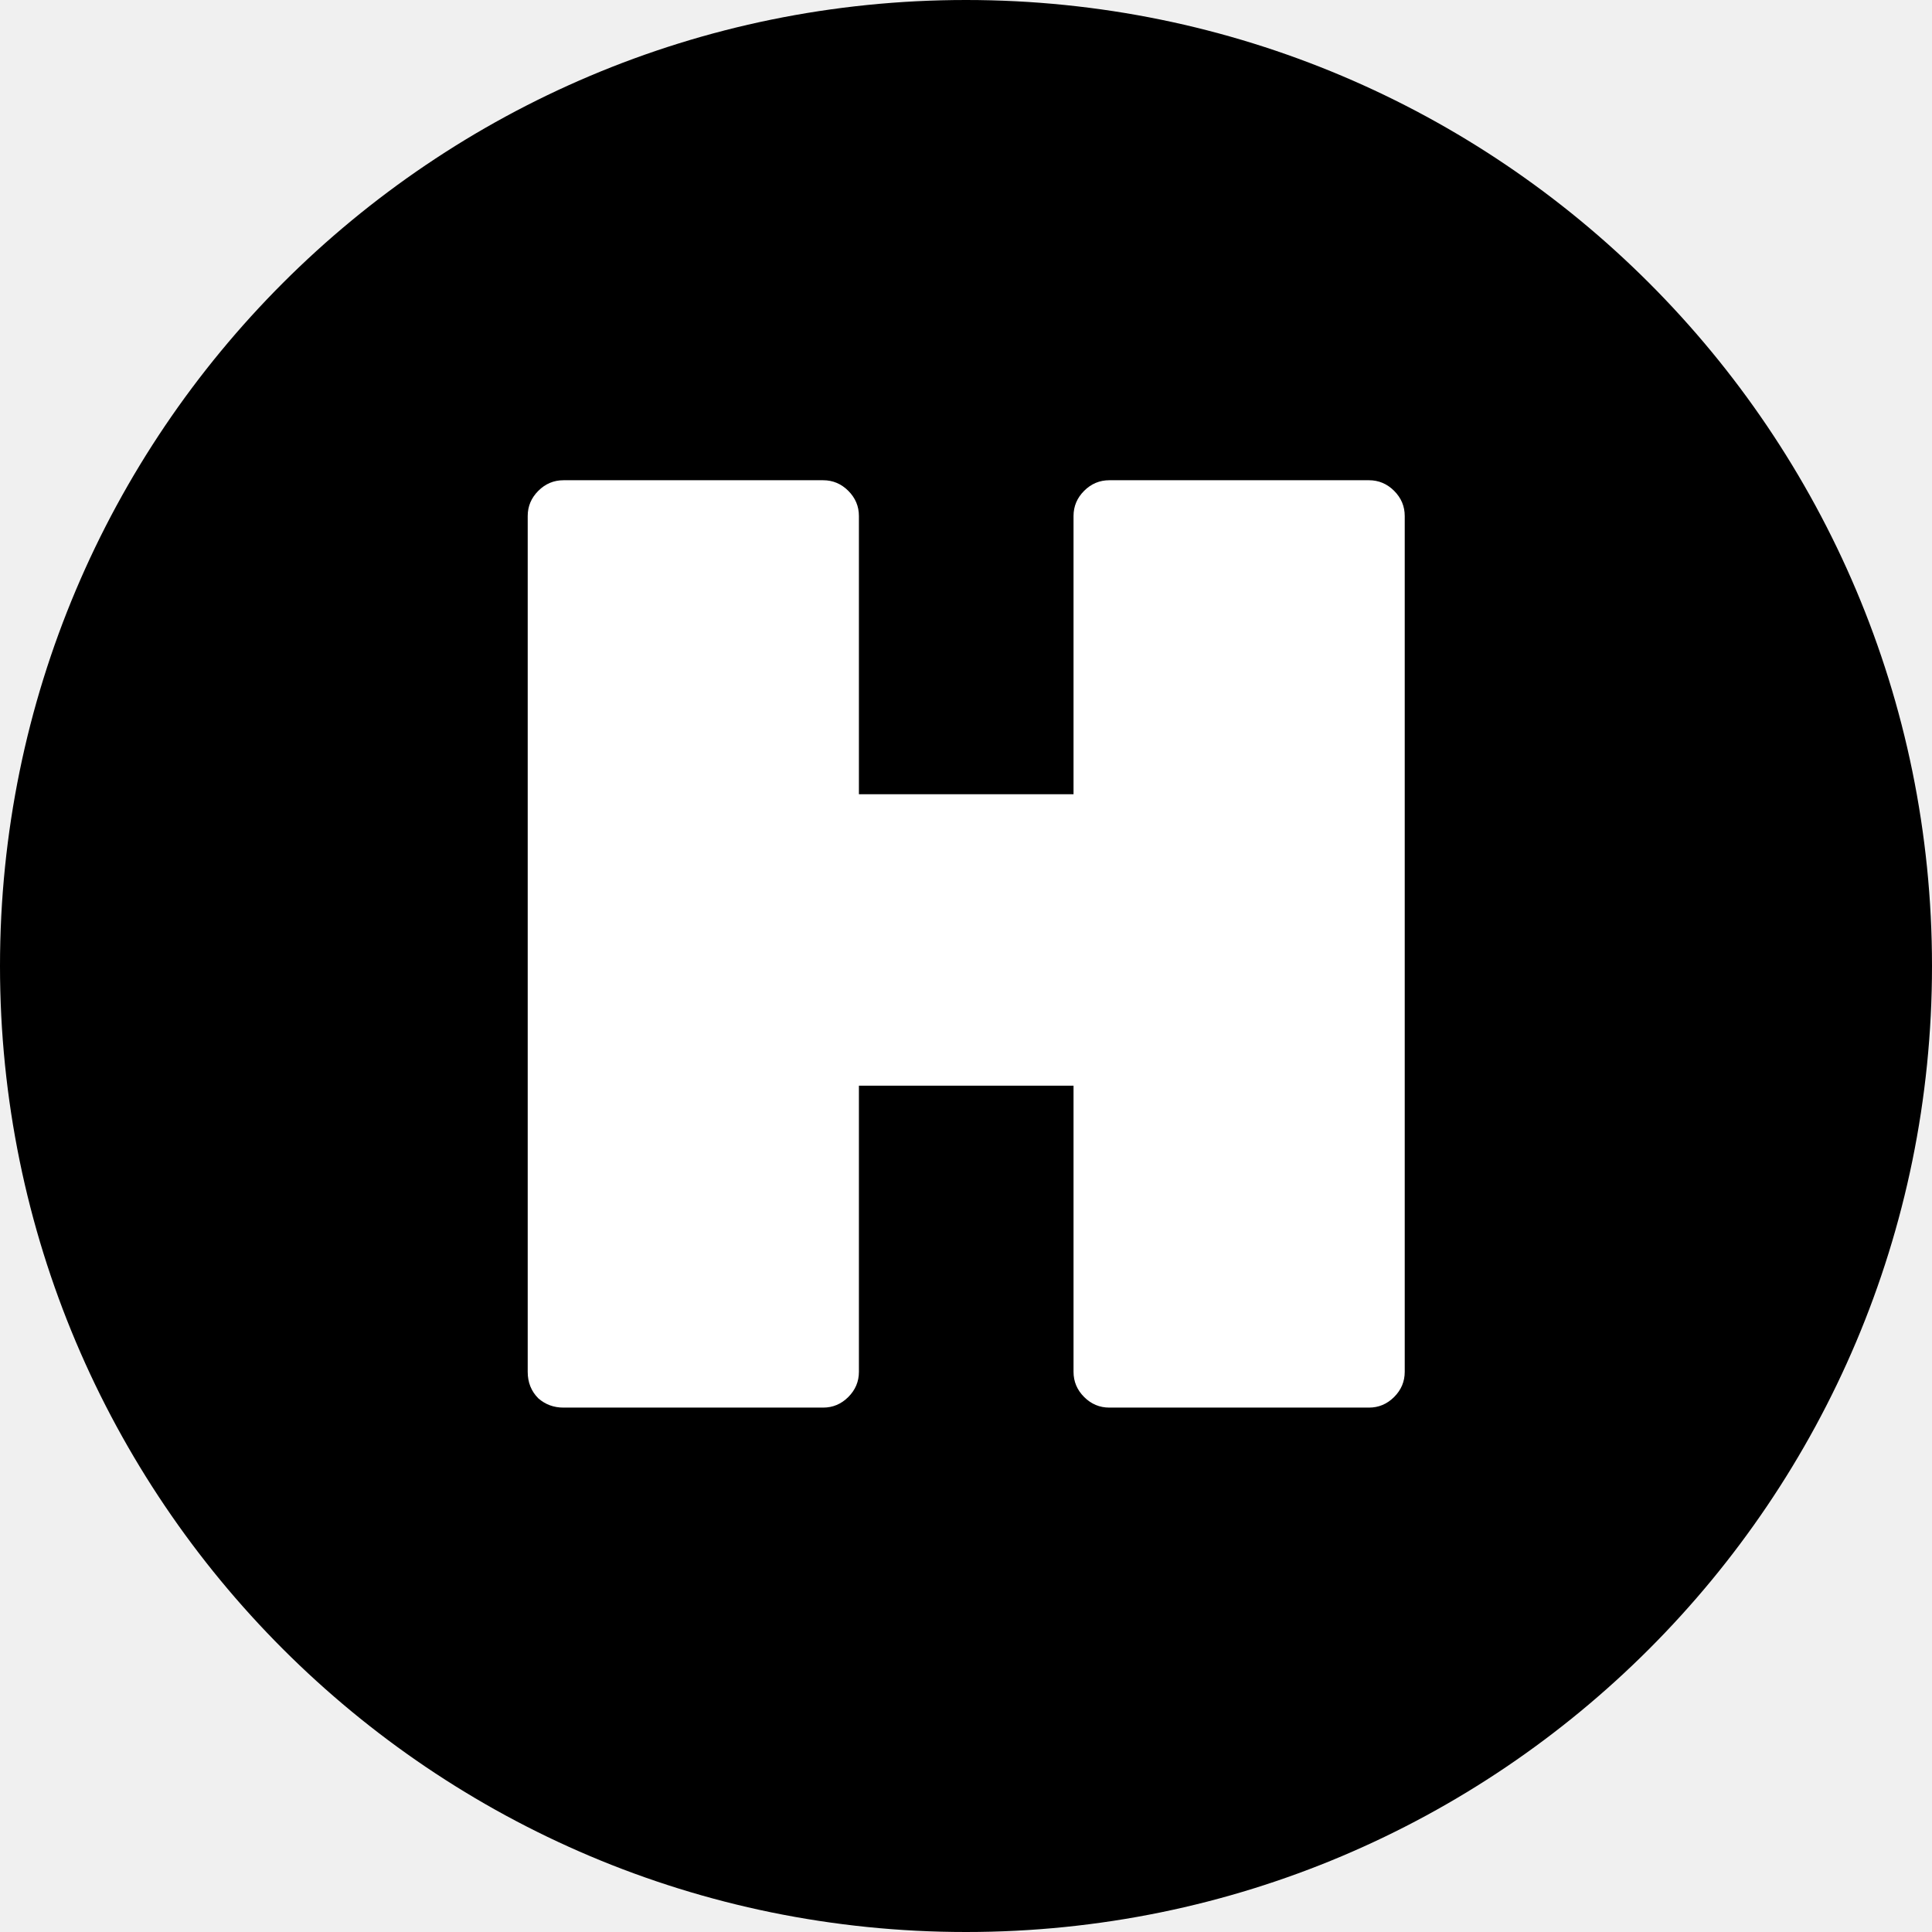
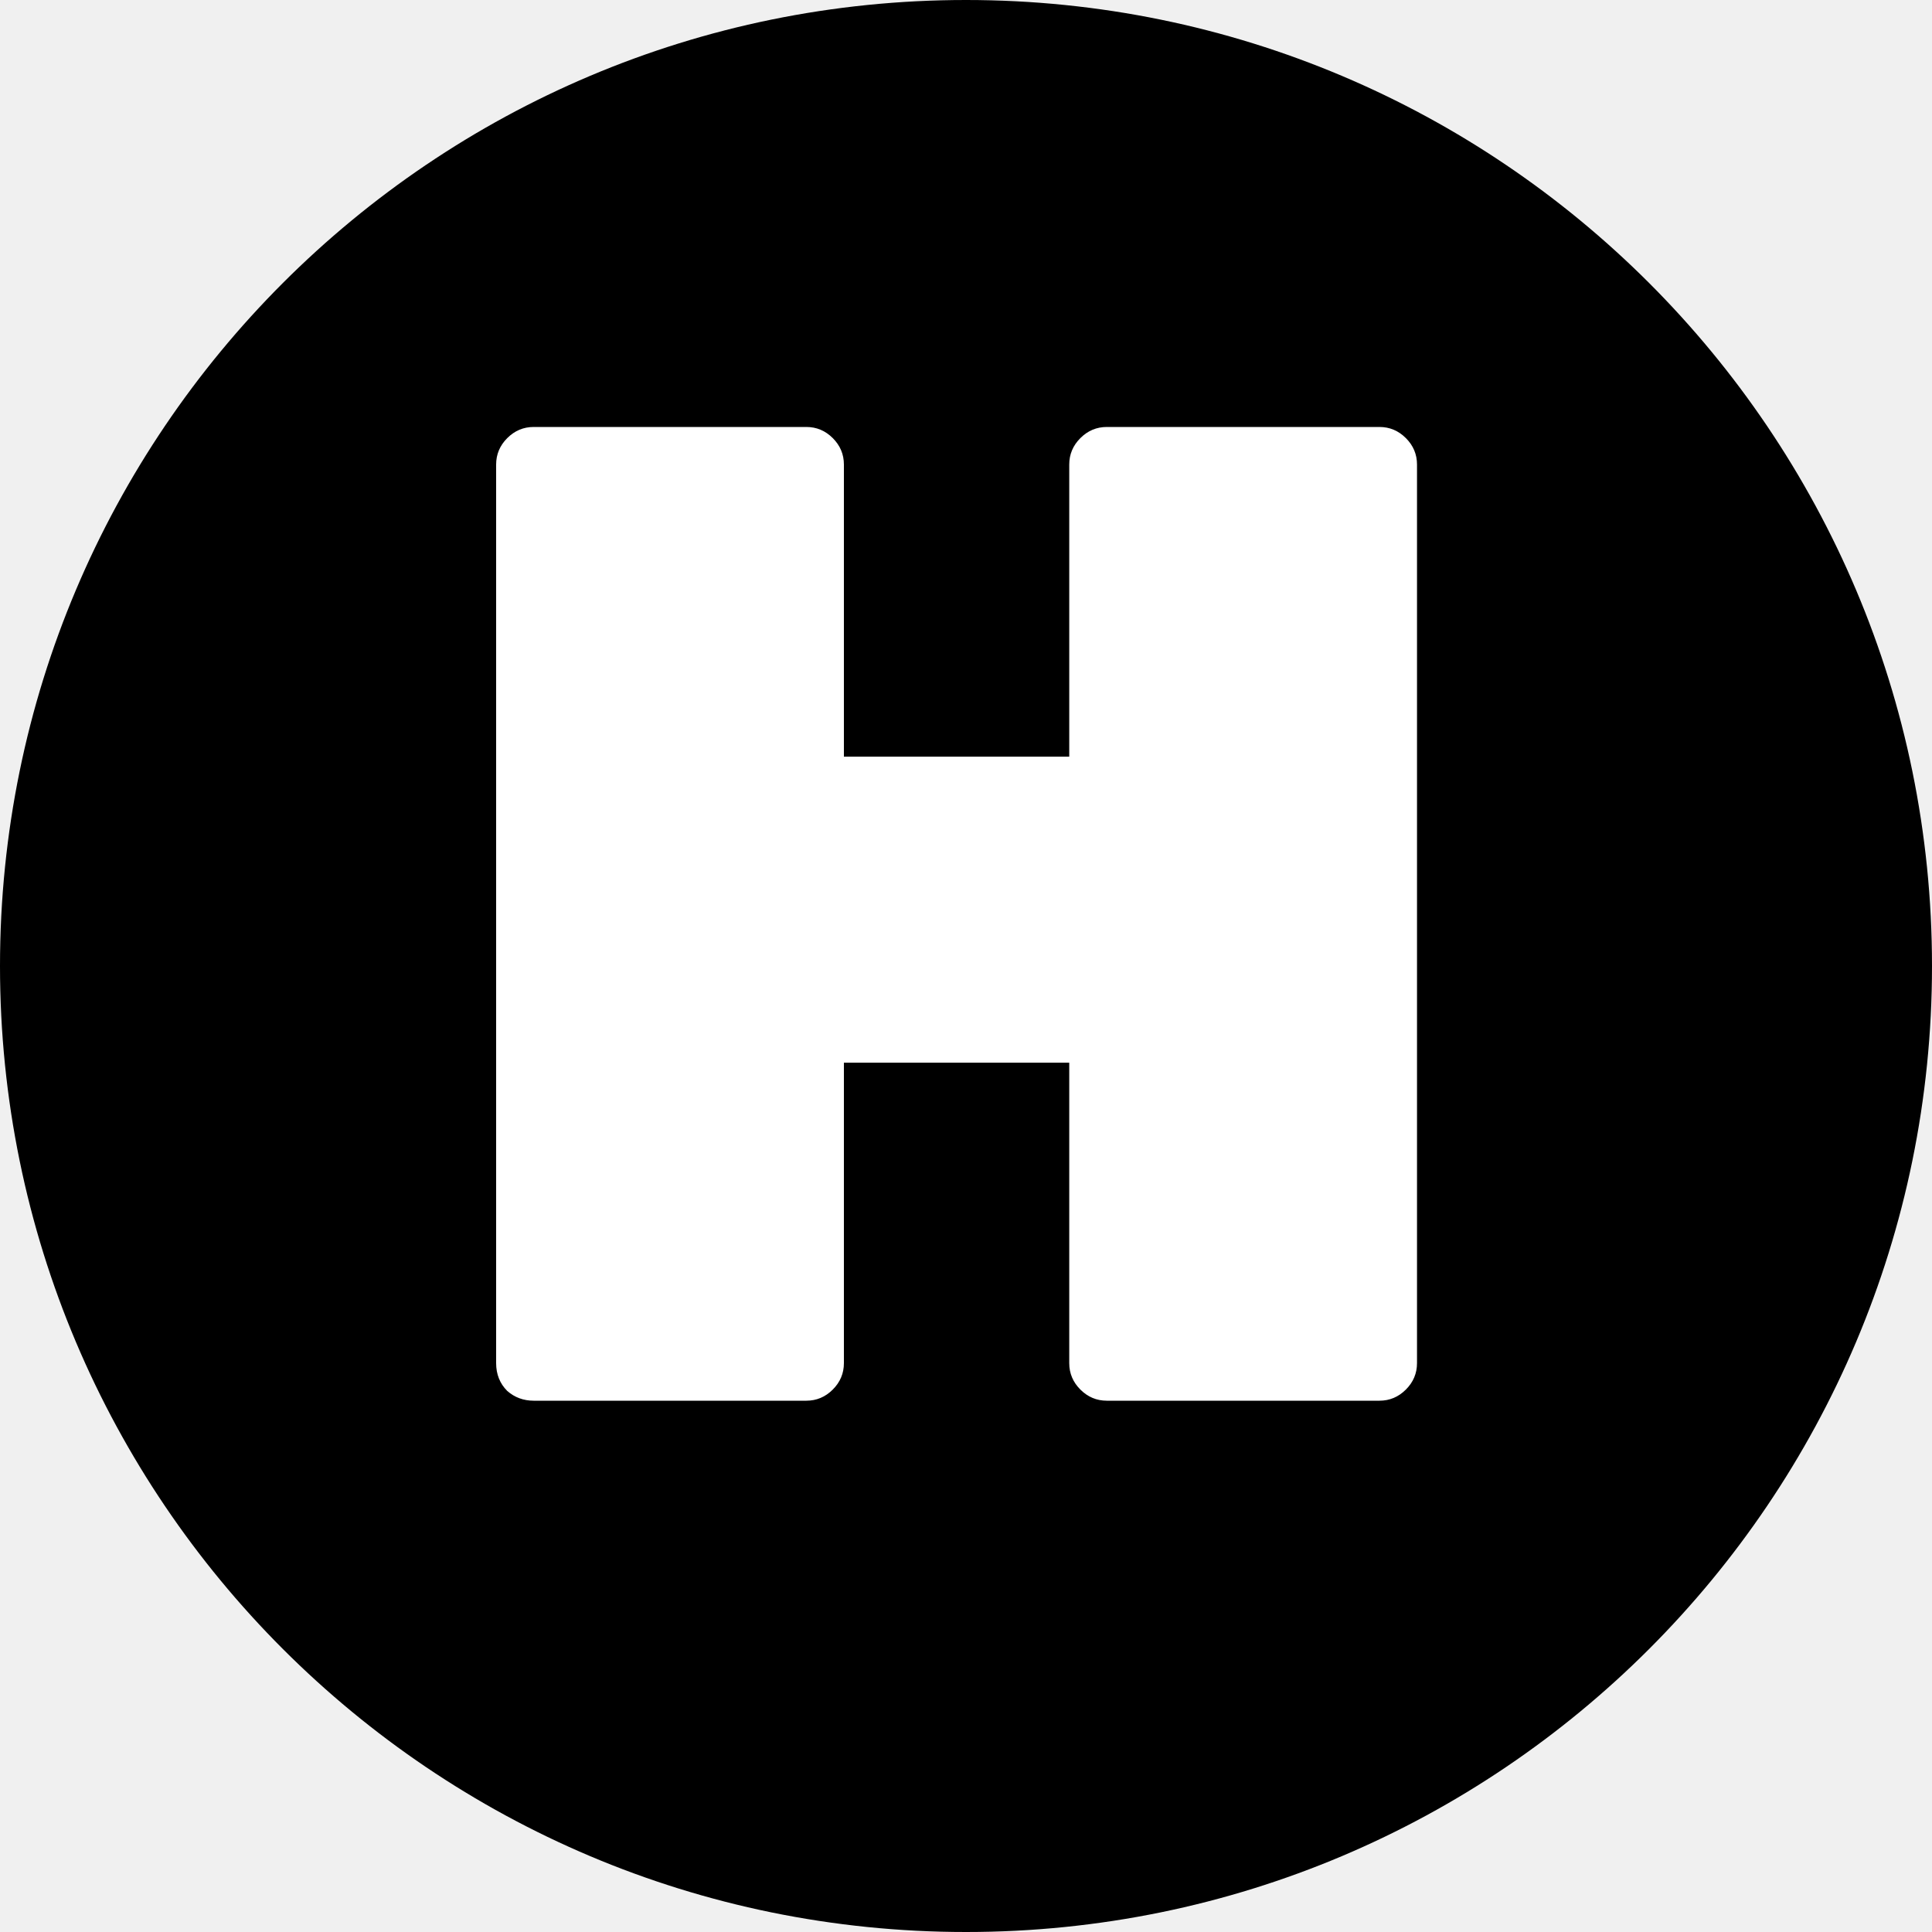
- <svg xmlns="http://www.w3.org/2000/svg" width="70" height="70" viewBox="0 0 70 70" fill="none">
-   <circle cx="35" cy="35" r="35" fill="black" />
-   <path d="M40.192 17.4H49.6C49.952 17.4 50.256 17.528 50.512 17.784C50.768 18.04 50.896 18.344 50.896 18.696V49.704C50.896 50.056 50.768 50.36 50.512 50.616C50.256 50.872 49.952 51 49.6 51H40.192C39.84 51 39.536 50.872 39.28 50.616C39.024 50.36 38.896 50.056 38.896 49.704V39.336H31.12V49.704C31.12 50.056 30.992 50.36 30.736 50.616C30.48 50.872 30.176 51 29.824 51H20.416C20.064 51 19.76 50.888 19.504 50.664C19.248 50.408 19.12 50.088 19.12 49.704V18.696C19.12 18.344 19.248 18.04 19.504 17.784C19.76 17.528 20.064 17.4 20.416 17.4H29.824C30.176 17.4 30.48 17.528 30.736 17.784C30.992 18.04 31.12 18.344 31.12 18.696V28.776H38.896V18.696C38.896 18.344 39.024 18.04 39.28 17.784C39.536 17.528 39.84 17.4 40.192 17.4Z" fill="white" />
+ <svg xmlns="http://www.w3.org/2000/svg" width="200" height="200" viewBox="0 0 200 200" fill="none">
+   <circle cx="100" cy="100" r="100" fill="black" />
+   <path d="M114.576 44.2H142.8C143.856 44.2 144.768 44.584 145.536 45.352C146.304 46.12 146.688 47.032 146.688 48.088V141.112C146.688 142.168 146.304 143.08 145.536 143.848C144.768 144.616 143.856 145 142.8 145H114.576C113.52 145 112.608 144.616 111.84 143.848C111.072 143.08 110.688 142.168 110.688 141.112V110.008H87.36V141.112C87.36 142.168 86.976 143.08 86.208 143.848C85.44 144.616 84.528 145 83.472 145H55.248C54.192 145 53.28 144.664 52.512 143.992C51.744 143.224 51.36 142.264 51.36 141.112V48.088C51.36 47.032 51.744 46.12 52.512 45.352C53.28 44.584 54.192 44.2 55.248 44.2H83.472C84.528 44.2 85.44 44.584 86.208 45.352C86.976 46.12 87.36 47.032 87.36 48.088V78.328H110.688V48.088C110.688 47.032 111.072 46.12 111.84 45.352C112.608 44.584 113.52 44.2 114.576 44.2Z" fill="white" />
</svg>
